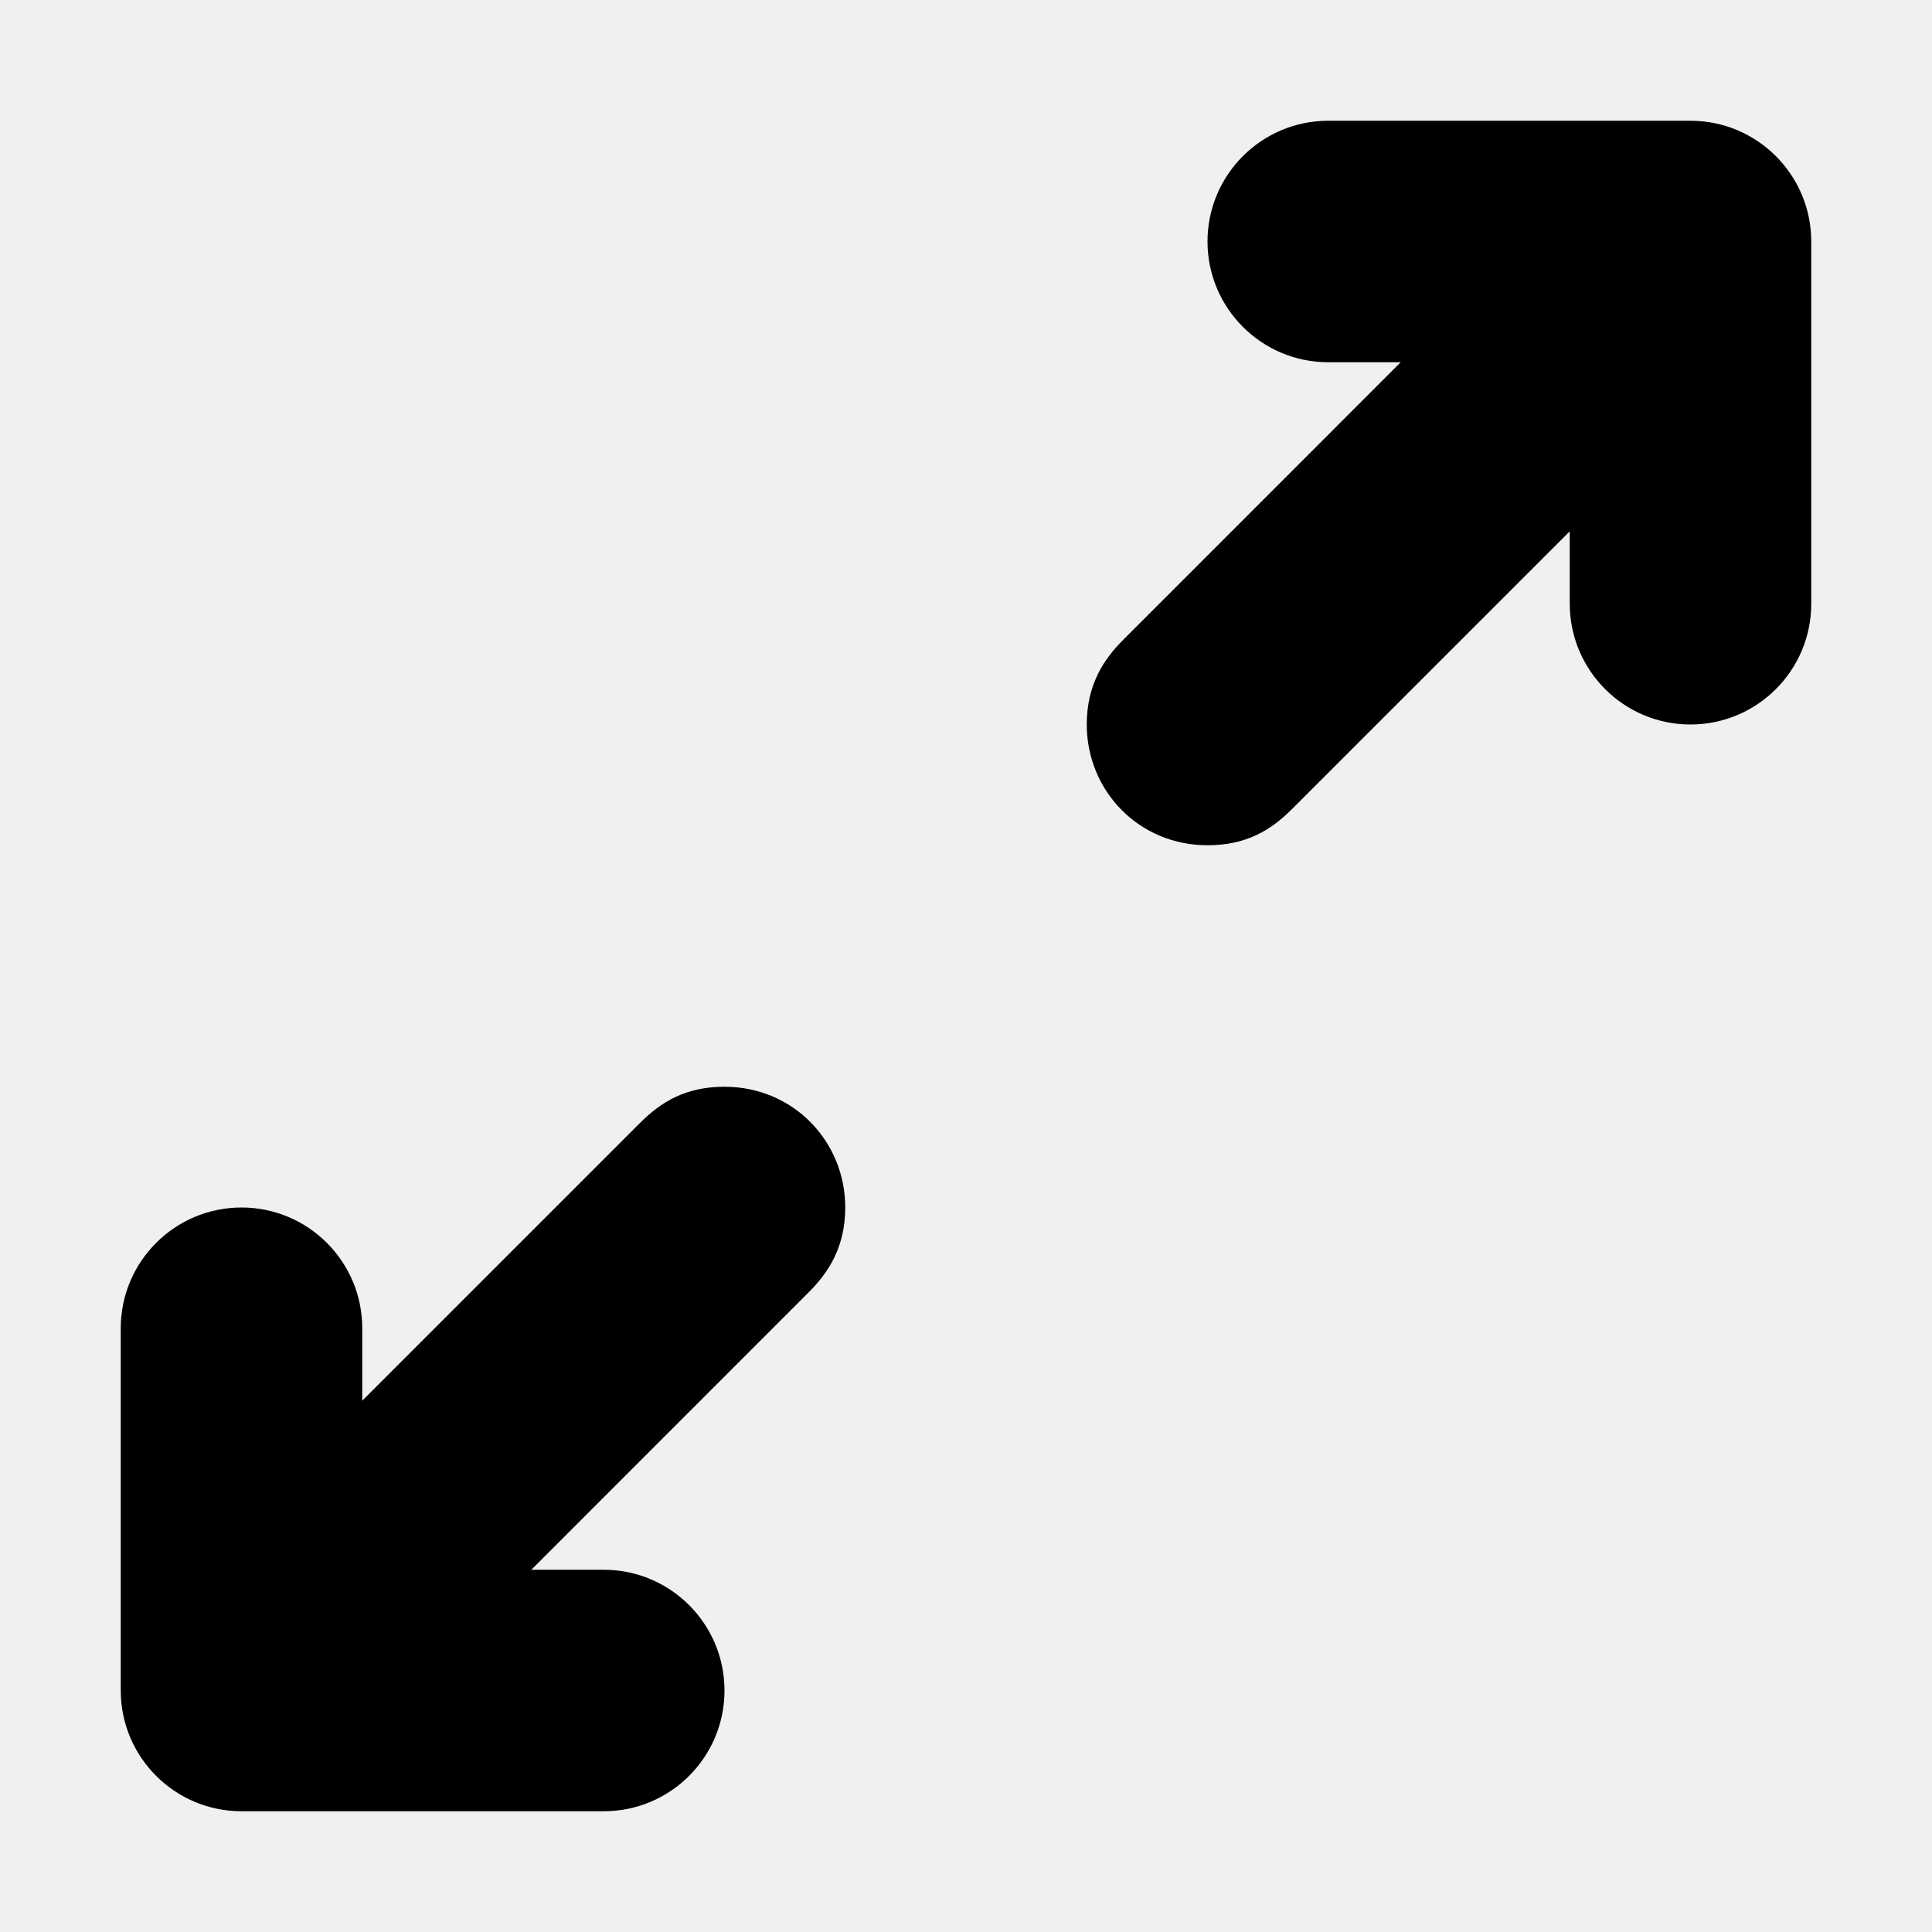
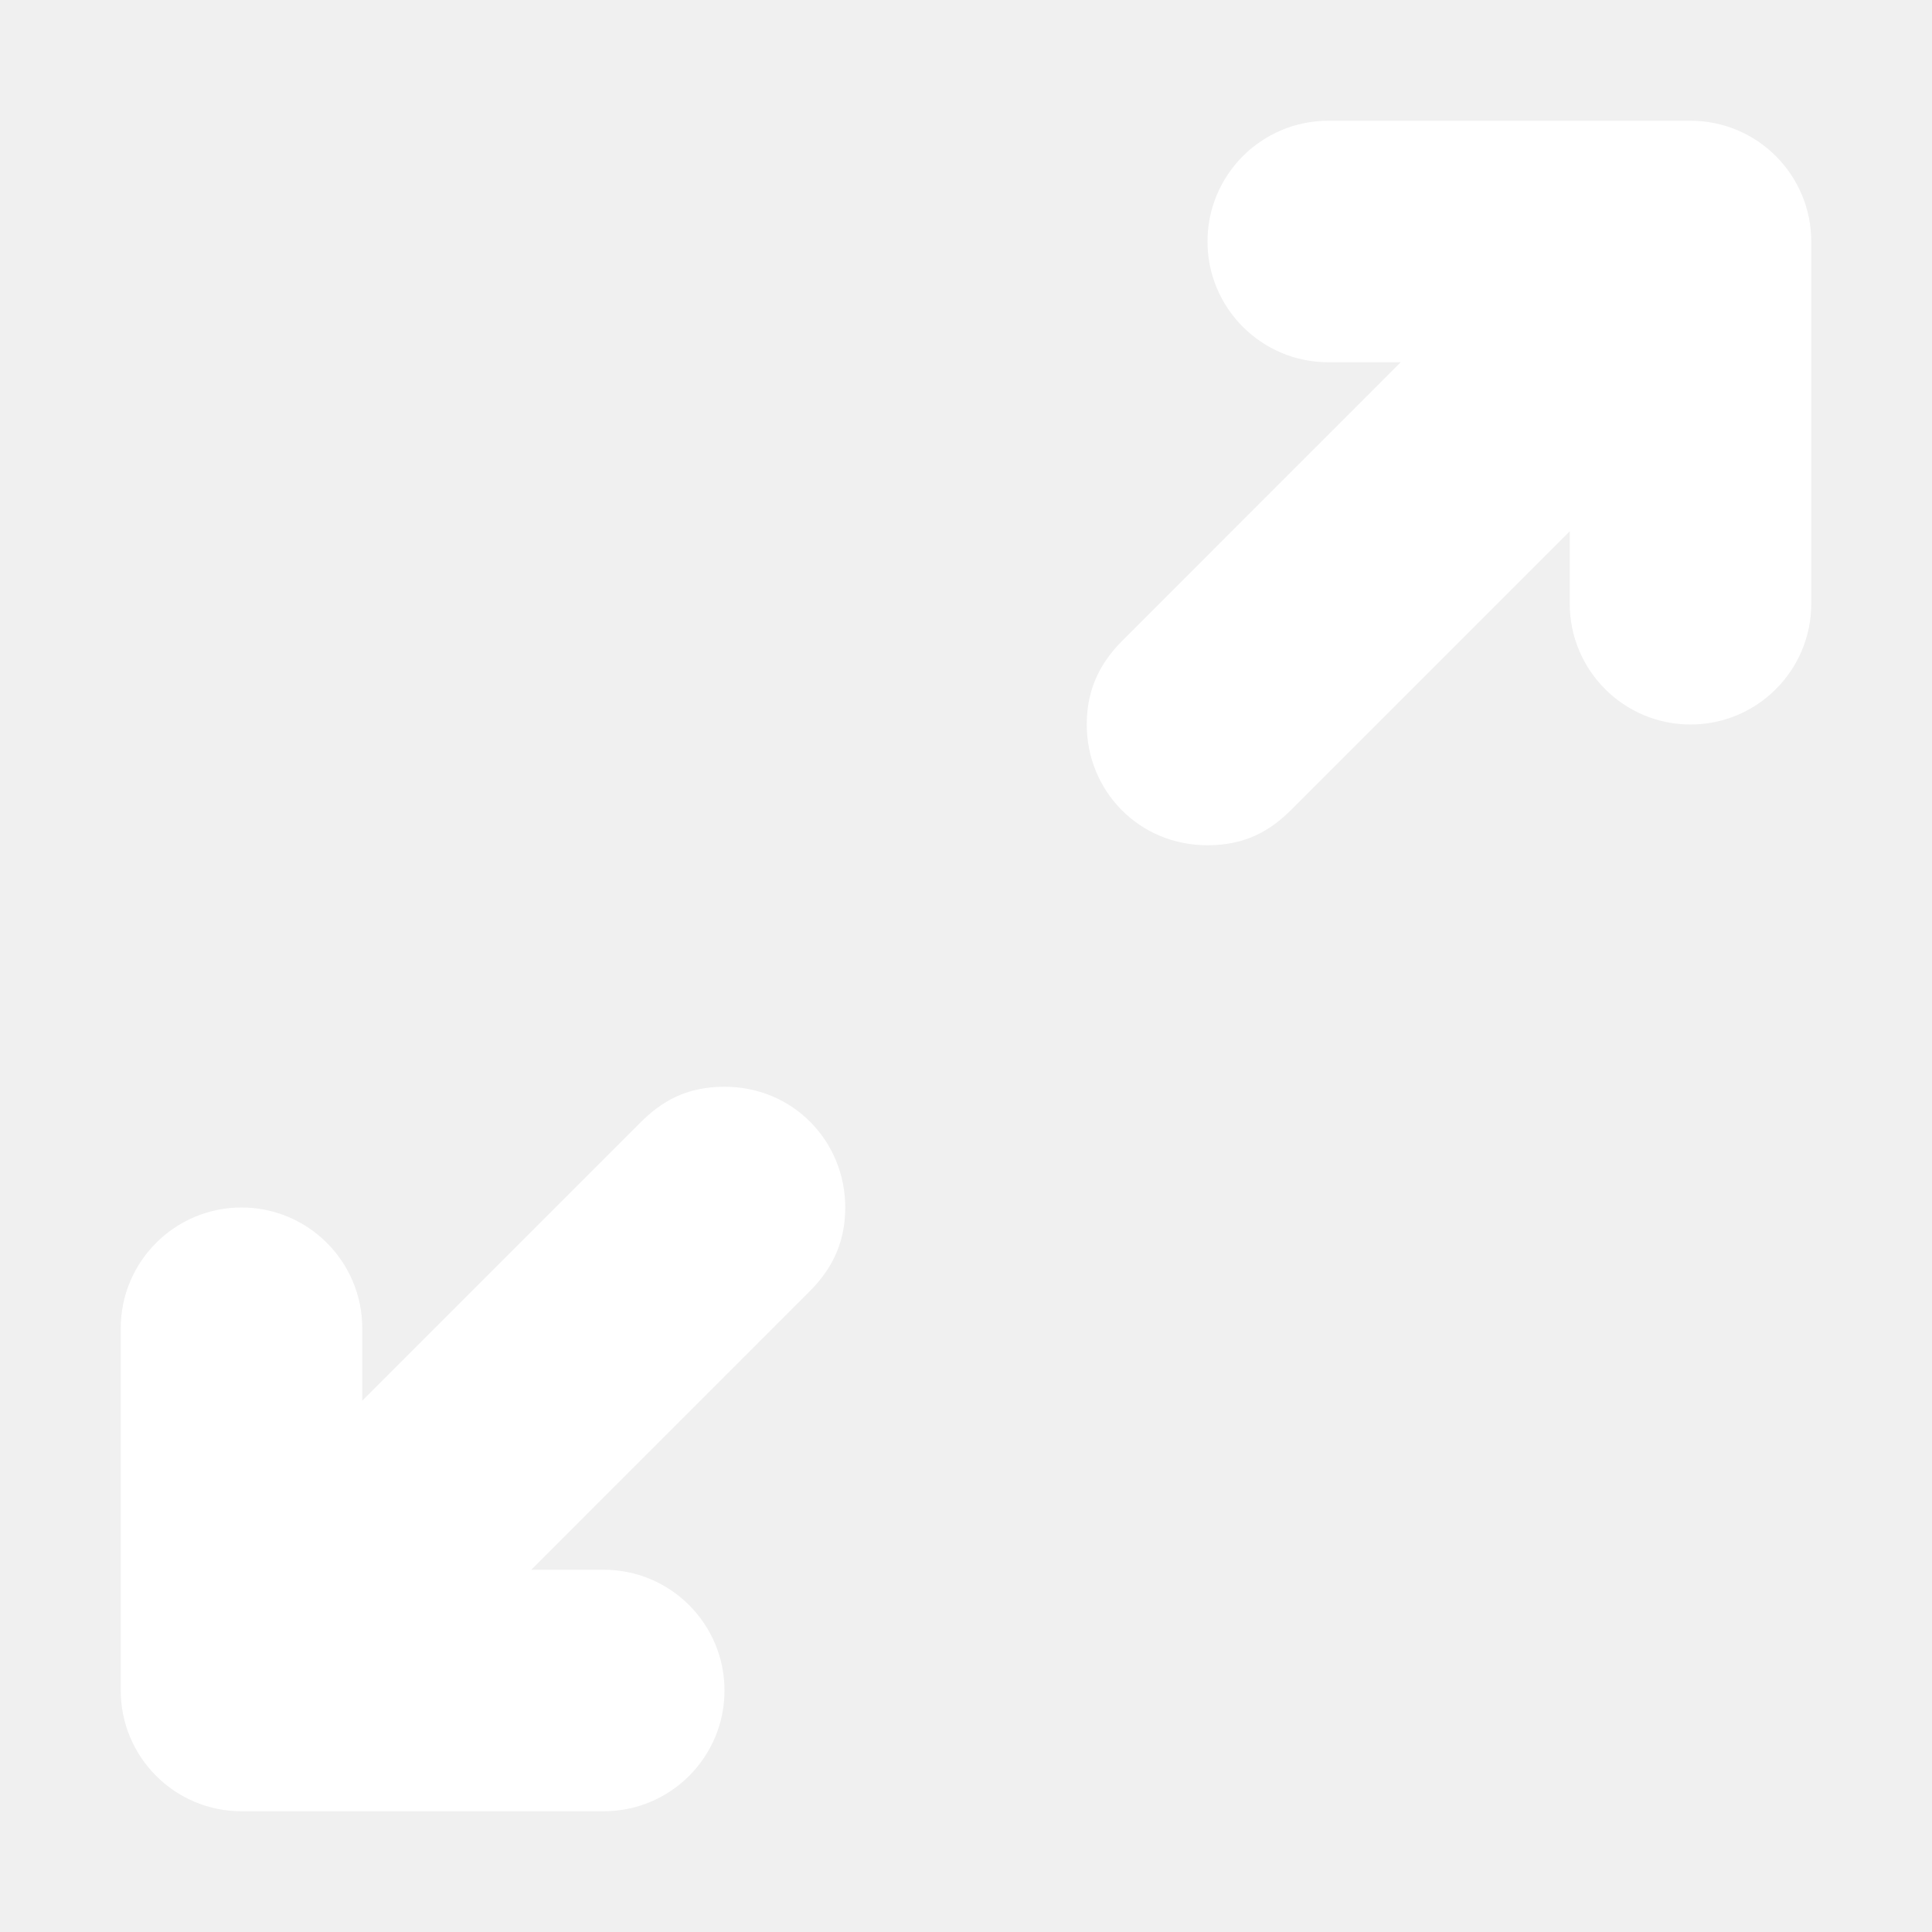
- <svg xmlns="http://www.w3.org/2000/svg" height="32px" id="Layer_1" style="enable-background:new 0 0 32 32;" version="1.1" viewBox="0 0 32 32" width="32px" xml:space="preserve">
+ <svg xmlns="http://www.w3.org/2000/svg" height="32px" id="Layer_1" fill="#fff" style="enable-background:new 0 0 32 32;" version="1.1" viewBox="0 0 32 32" width="32px" xml:space="preserve">
  <path d="M28,2h-6c-1.104,0-2,0.896-2,2s0.896,2,2,2h1.2l-4.6,4.601C18.28,10.921,18,11.344,18,12c0,1.094,0.859,2,2,2  c0.641,0,1.049-0.248,1.4-0.6L26,8.8V10c0,1.104,0.896,2,2,2s2-0.896,2-2V4C30,2.896,29.104,2,28,2z M12,18  c-0.641,0-1.049,0.248-1.4,0.6L6,23.2V22c0-1.104-0.896-2-2-2s-2,0.896-2,2v6c0,1.104,0.896,2,2,2h6c1.104,0,2-0.896,2-2  s-0.896-2-2-2H8.8l4.6-4.601C13.72,21.079,14,20.656,14,20C14,18.906,13.141,18,12,18z" />
</svg>
